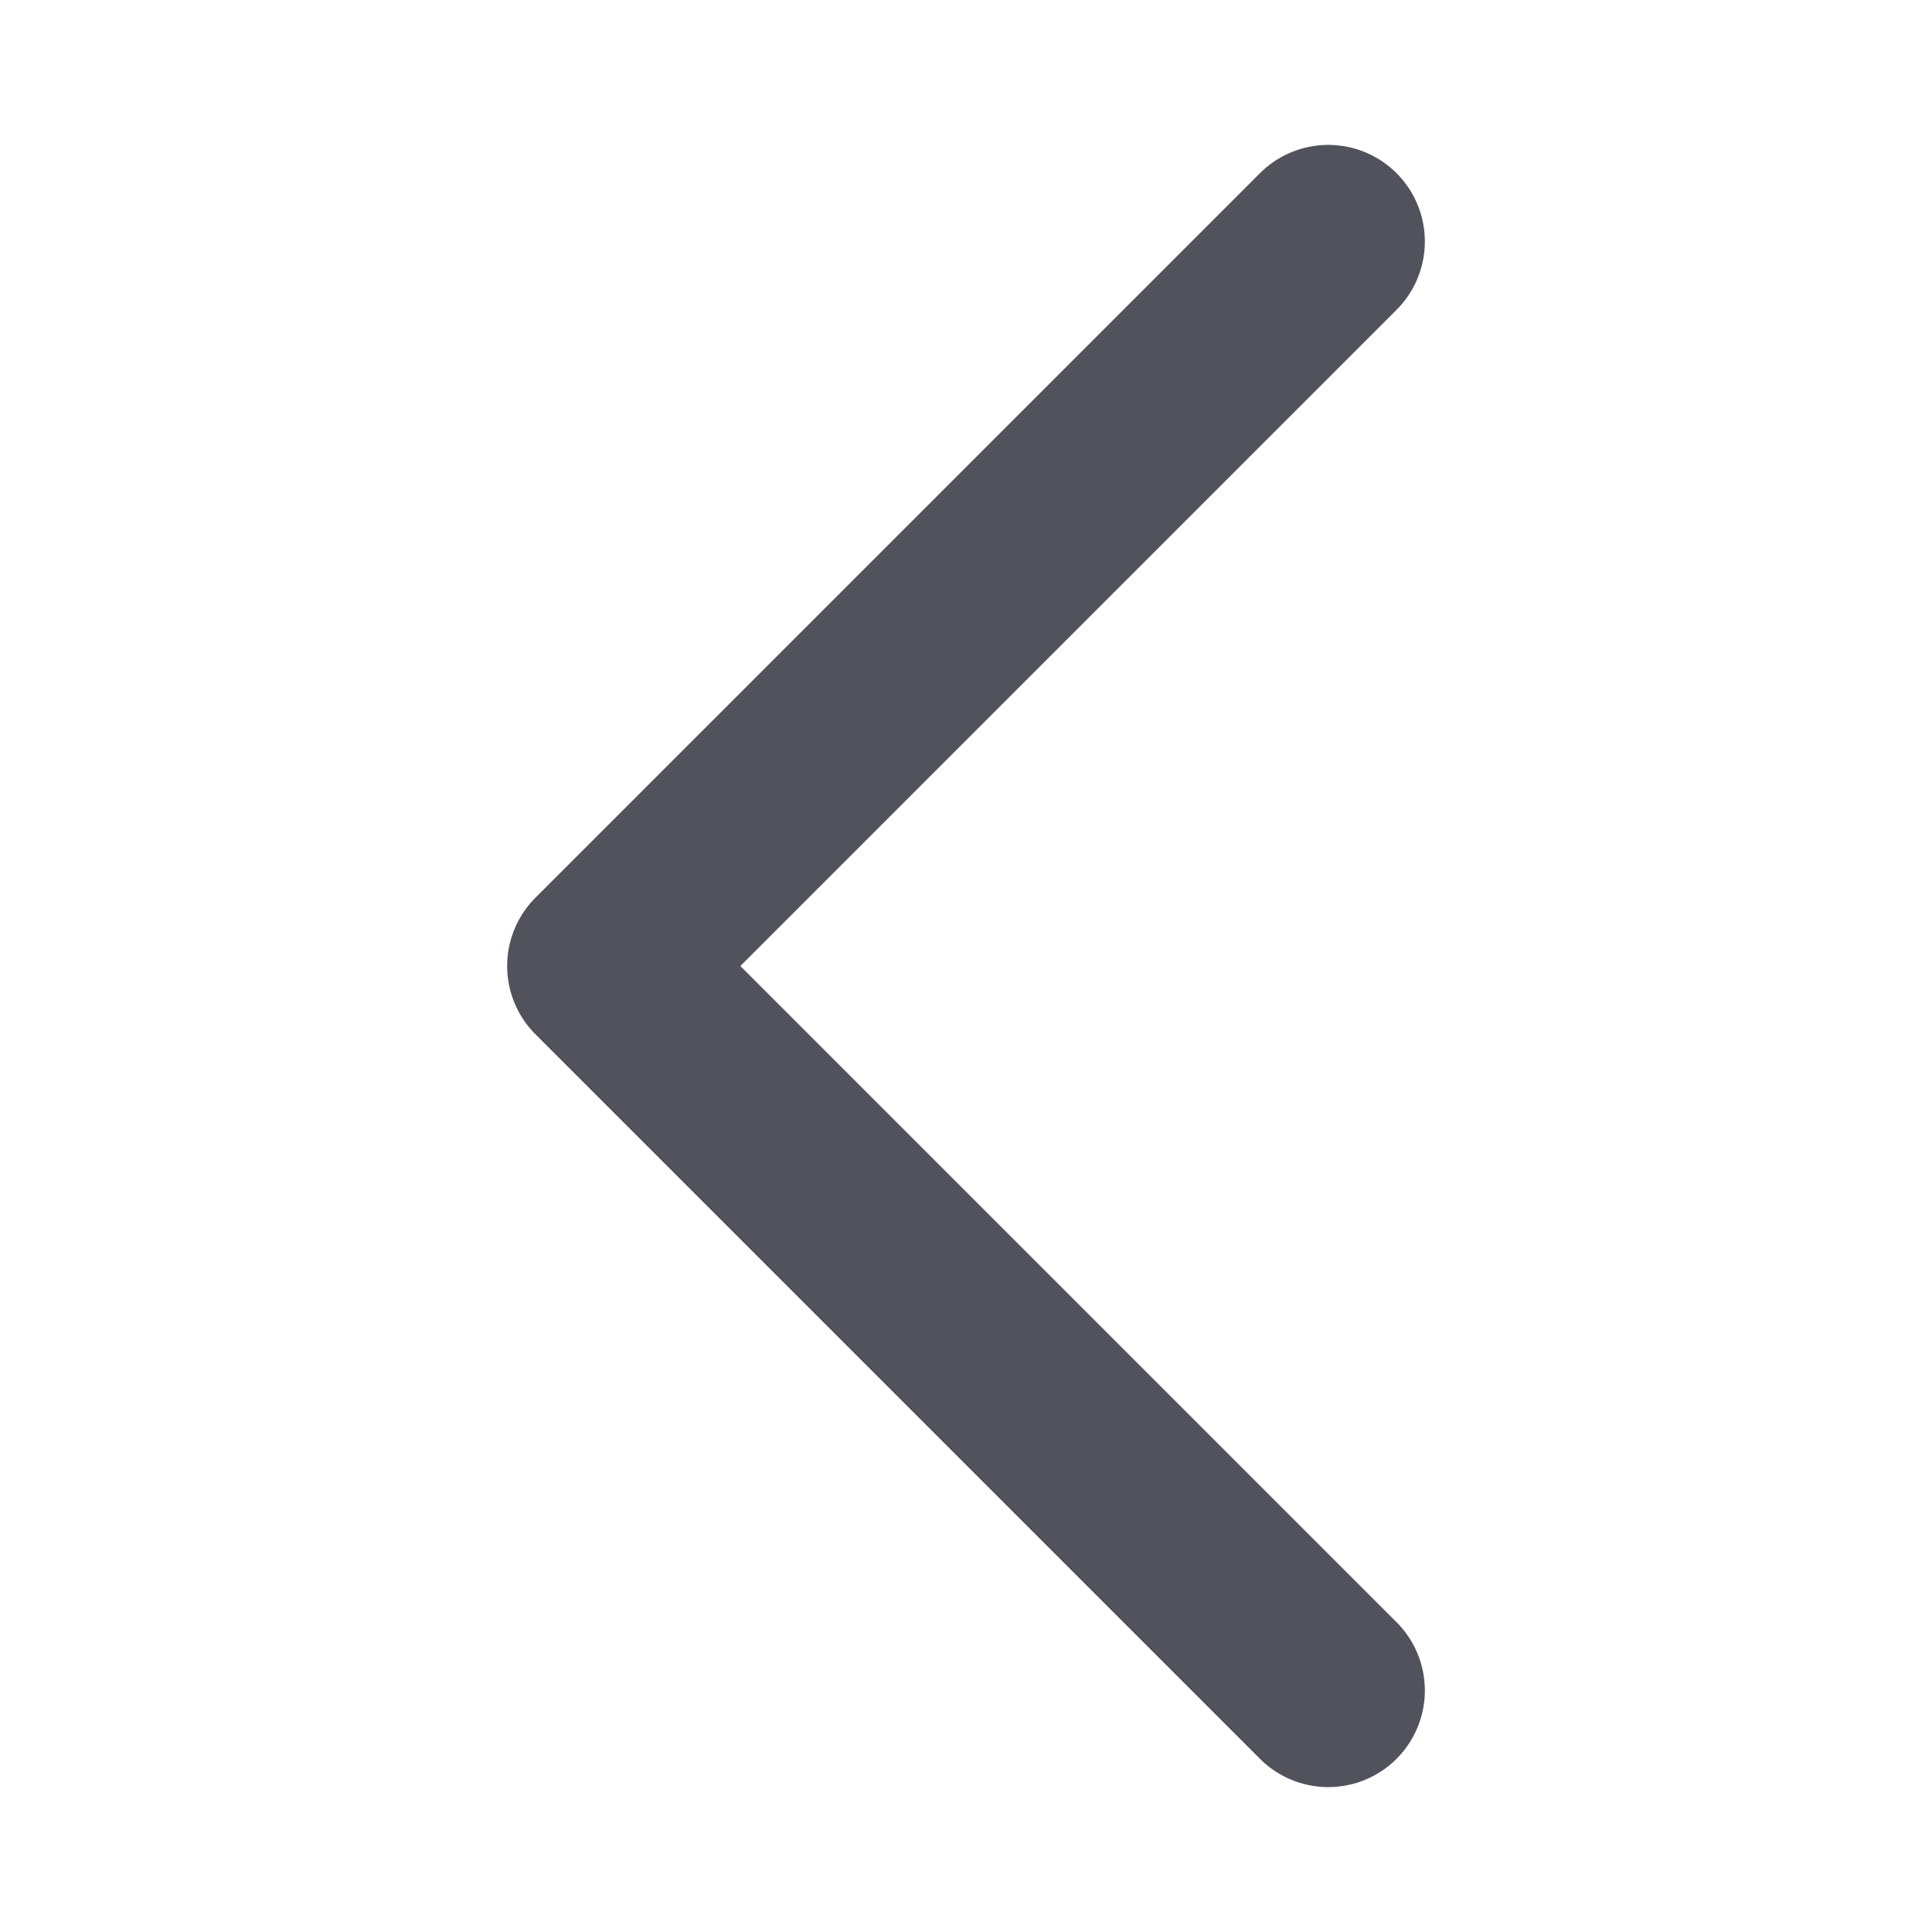
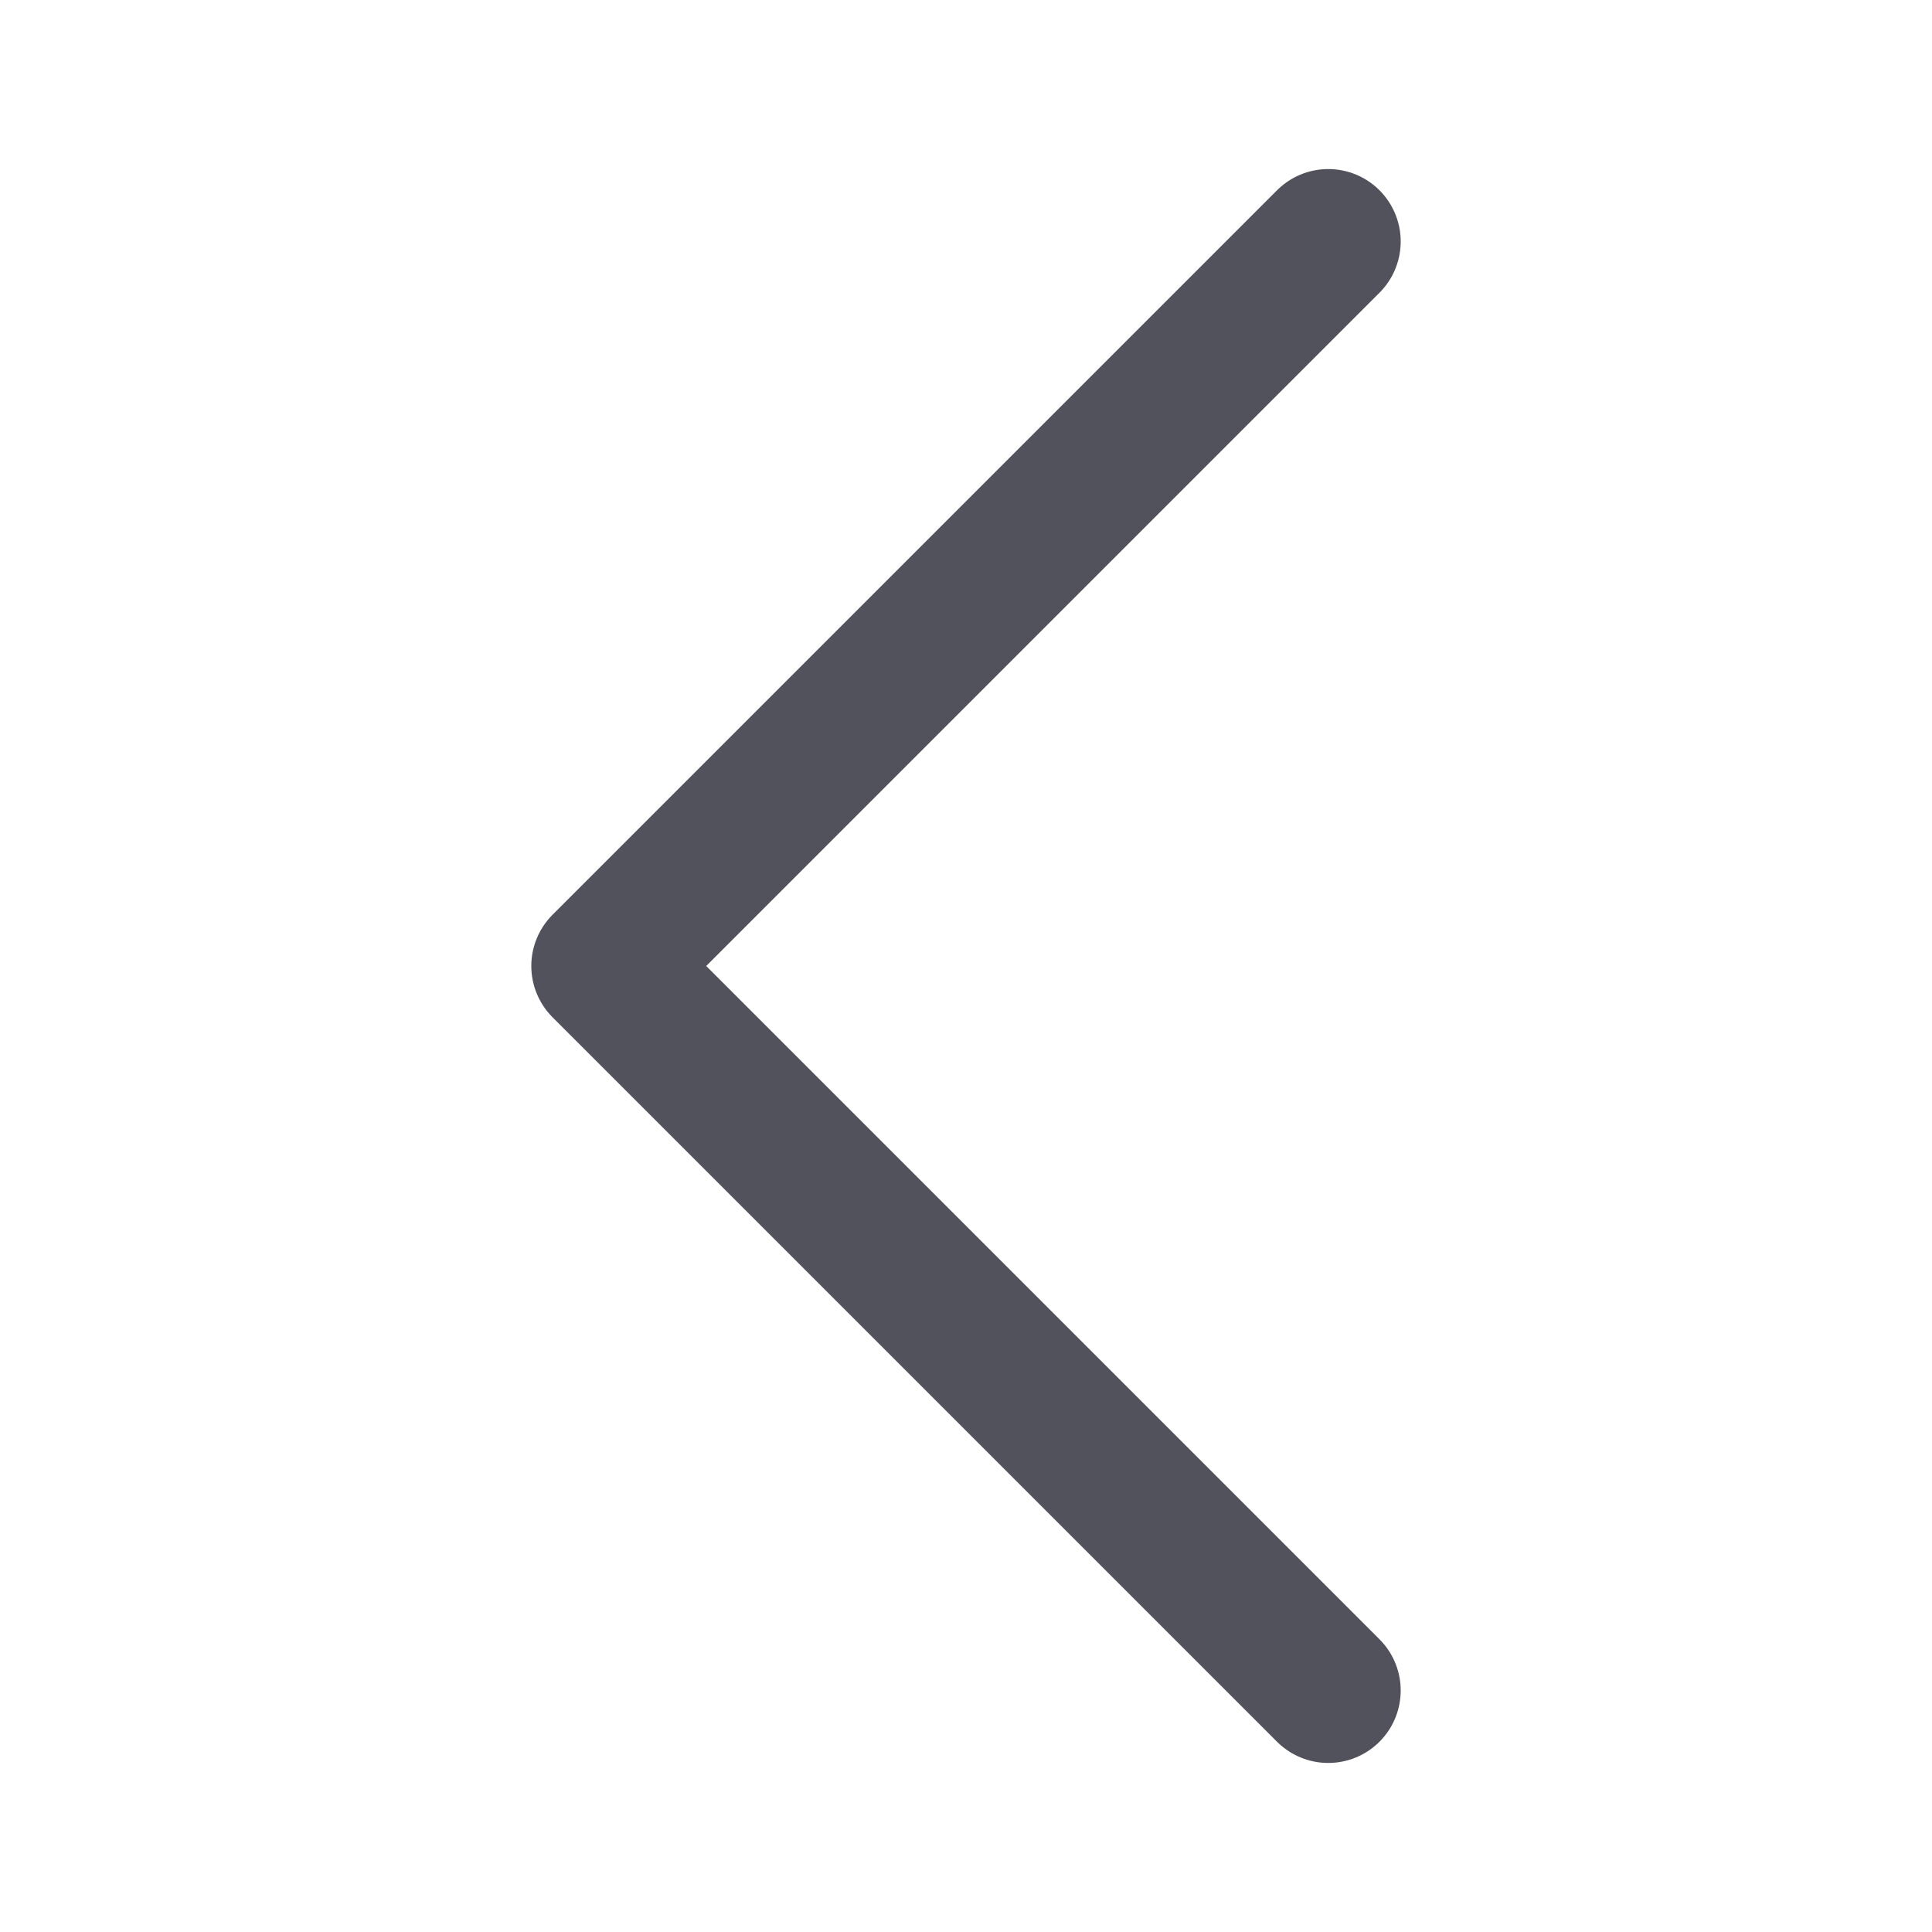
<svg xmlns="http://www.w3.org/2000/svg" width="20" height="20" viewBox="0 0 20 20" fill="none">
-   <path d="M13.75 2.5L6.25 10L13.75 17.5" stroke="#52525c" stroke-width="2" stroke-linecap="round" stroke-linejoin="round" />
+   <path d="M13.75 2.5L6.25 10L13.75 17.5" stroke="#52525C" stroke-width="1.5" stroke-linecap="round" stroke-linejoin="round" />
</svg>
